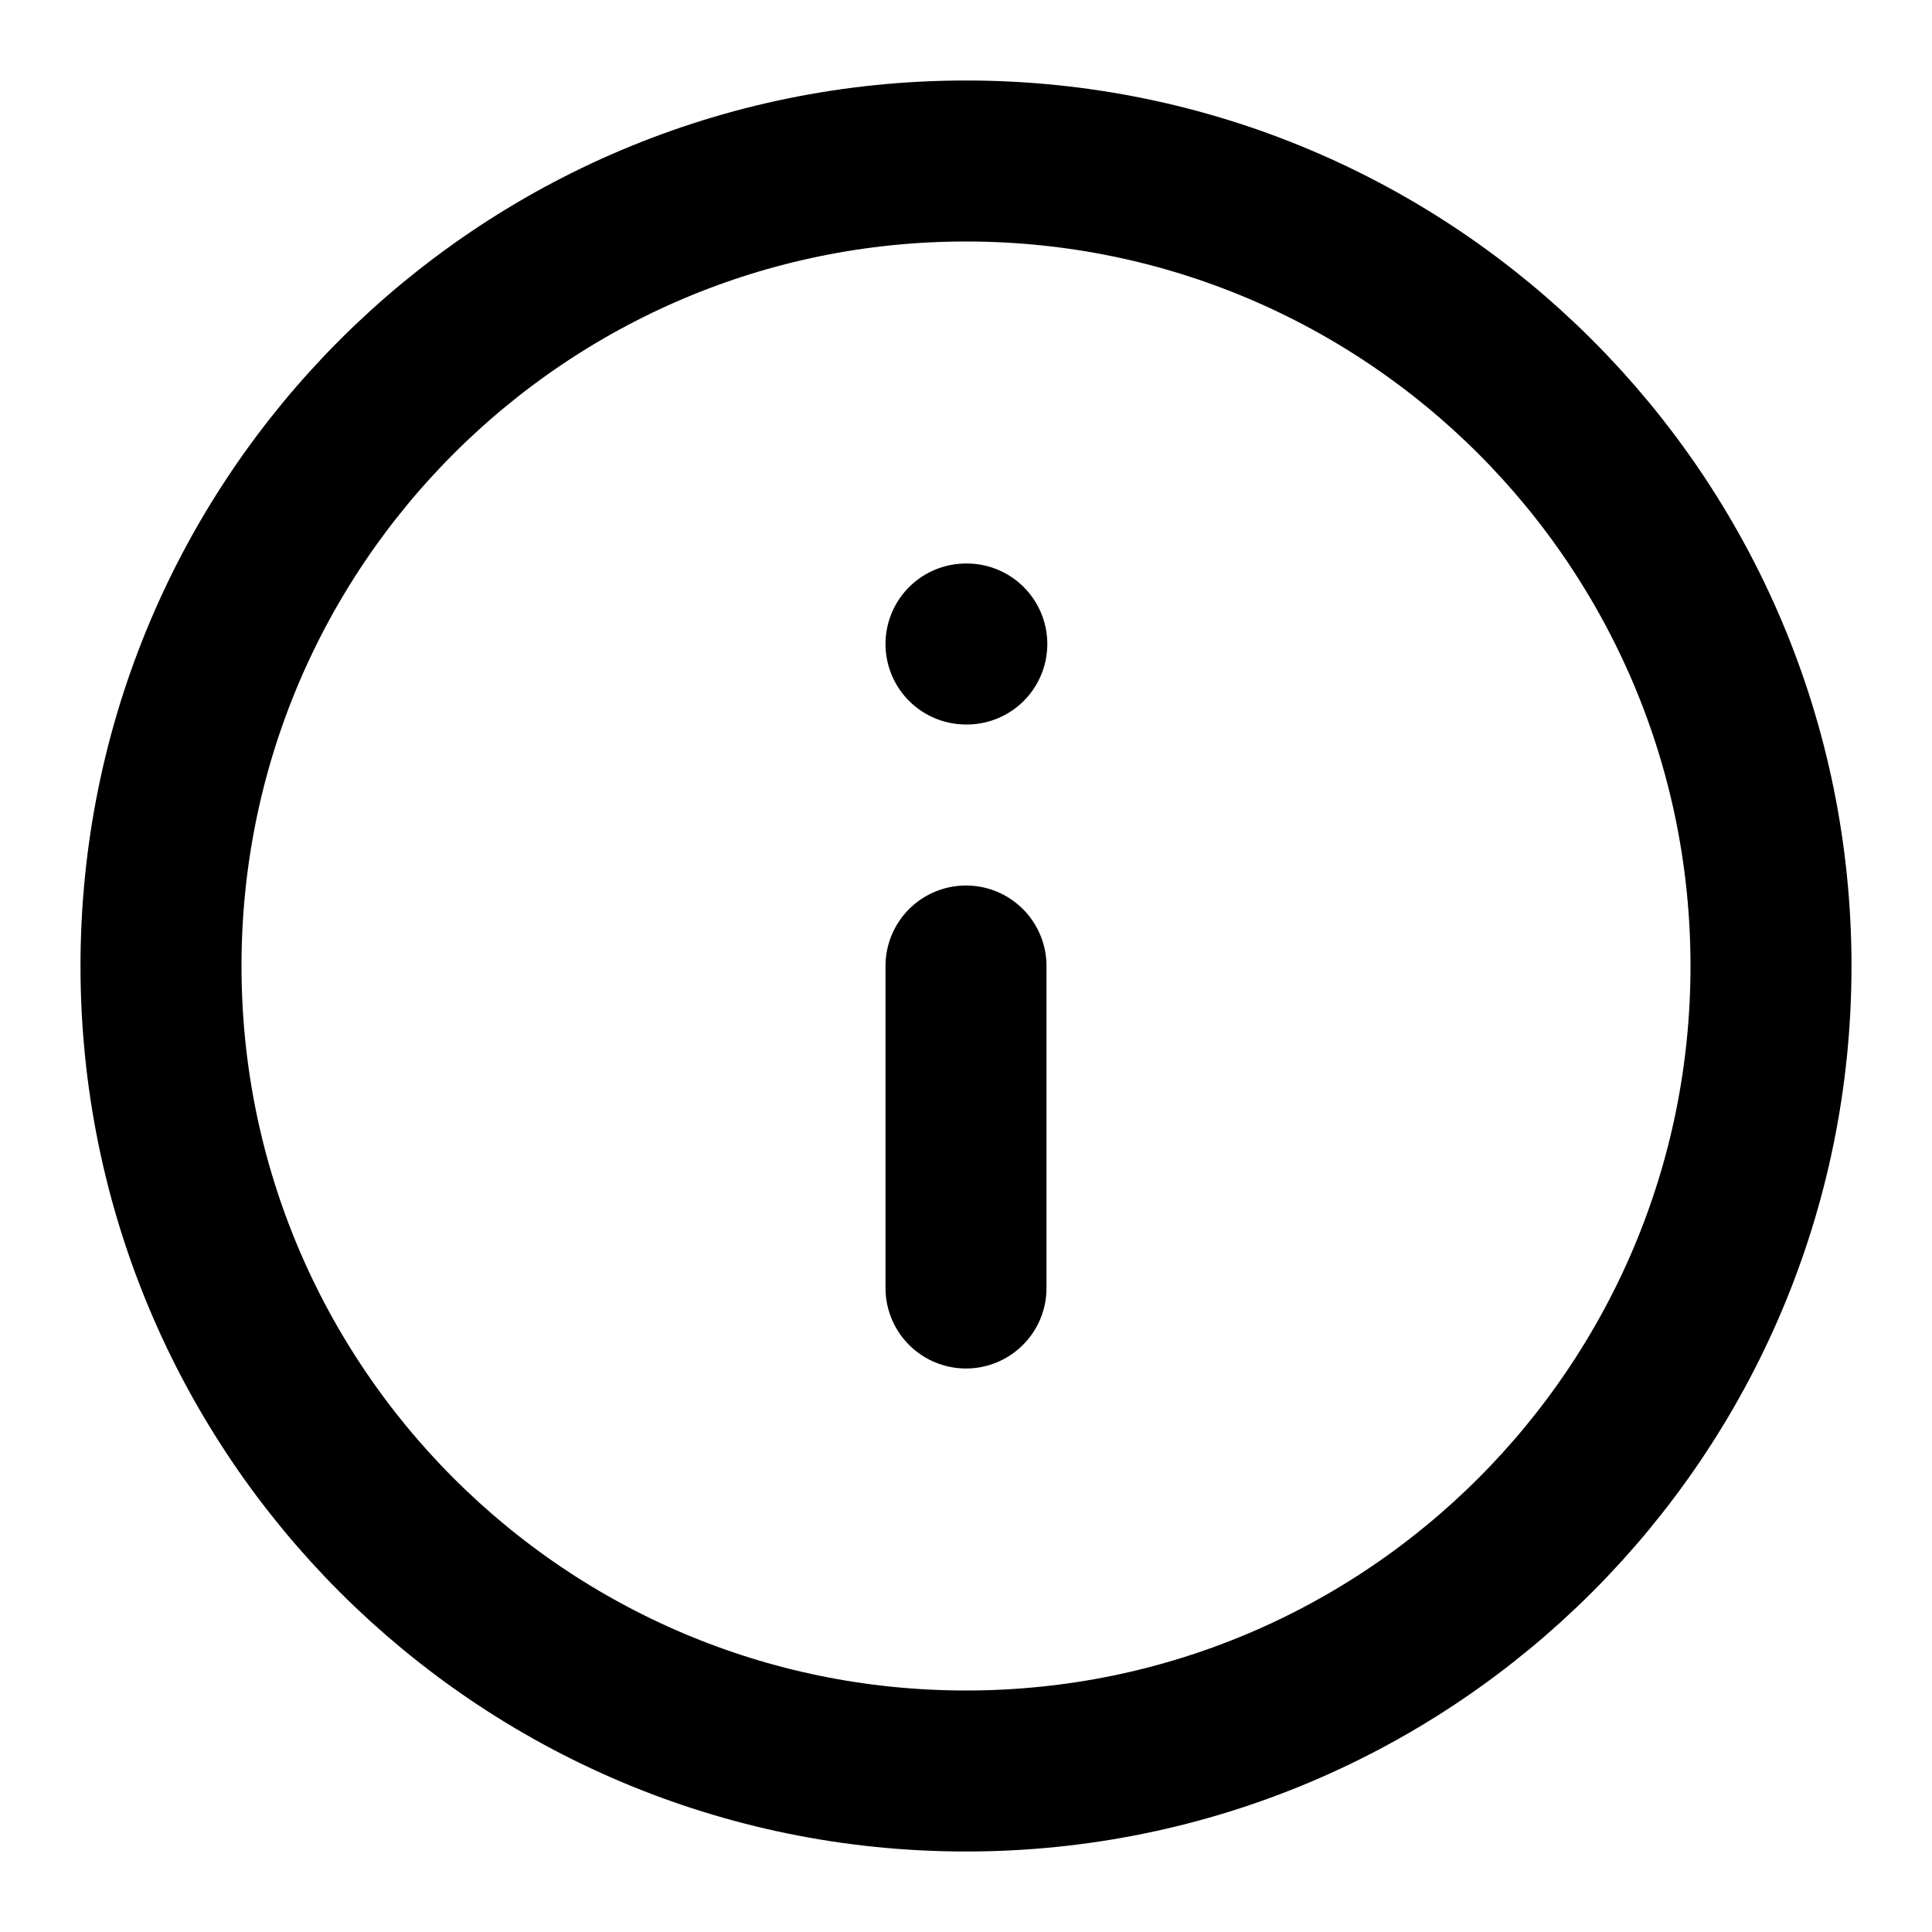
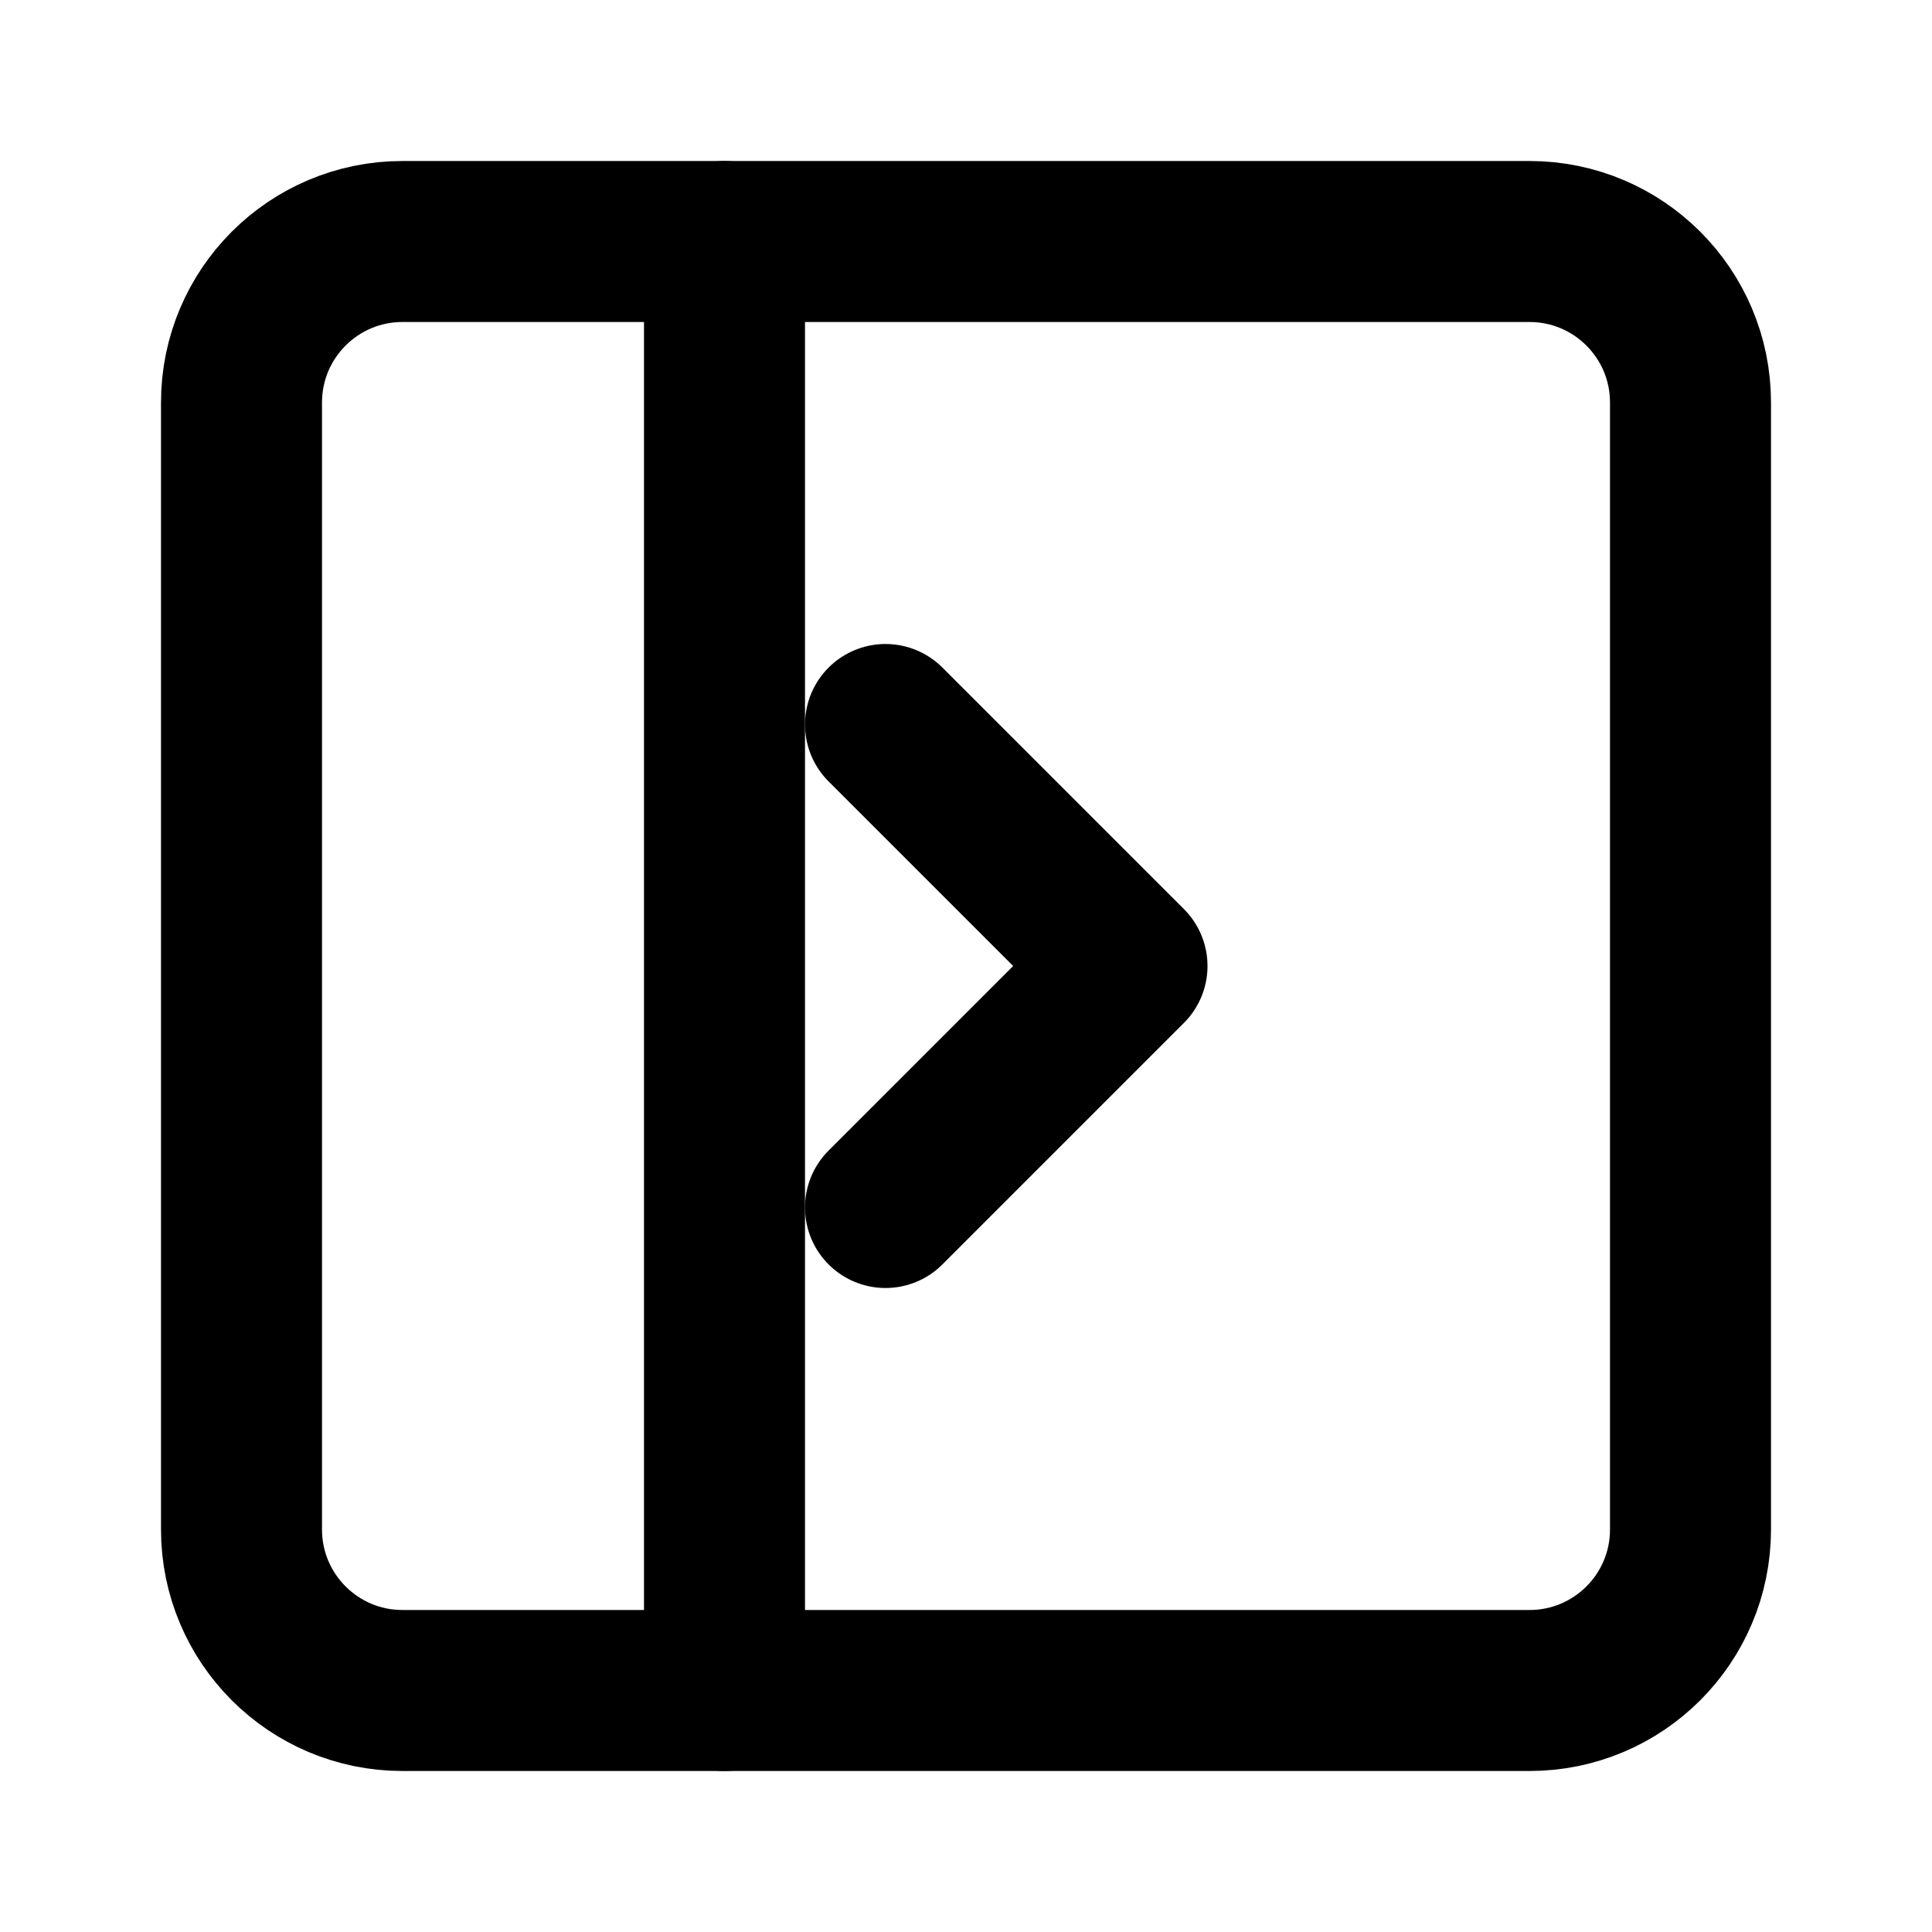
<svg xmlns="http://www.w3.org/2000/svg" width="24" height="24" viewBox="0 0 24 24" fill="none" stroke="currentColor" stroke-width="2" stroke-linecap="round" stroke-linejoin="round">
-   <circle cx="12" cy="12" r="10" />
-   <path d="M12 16v-4" />
-   <path d="M12 8h.01" />
+   <rect width="18" height="18" x="3" y="3" rx="2" />
+   <path d="M9 3v18" />
+   <path d="m11 9 3 3-3 3" />
</svg>
